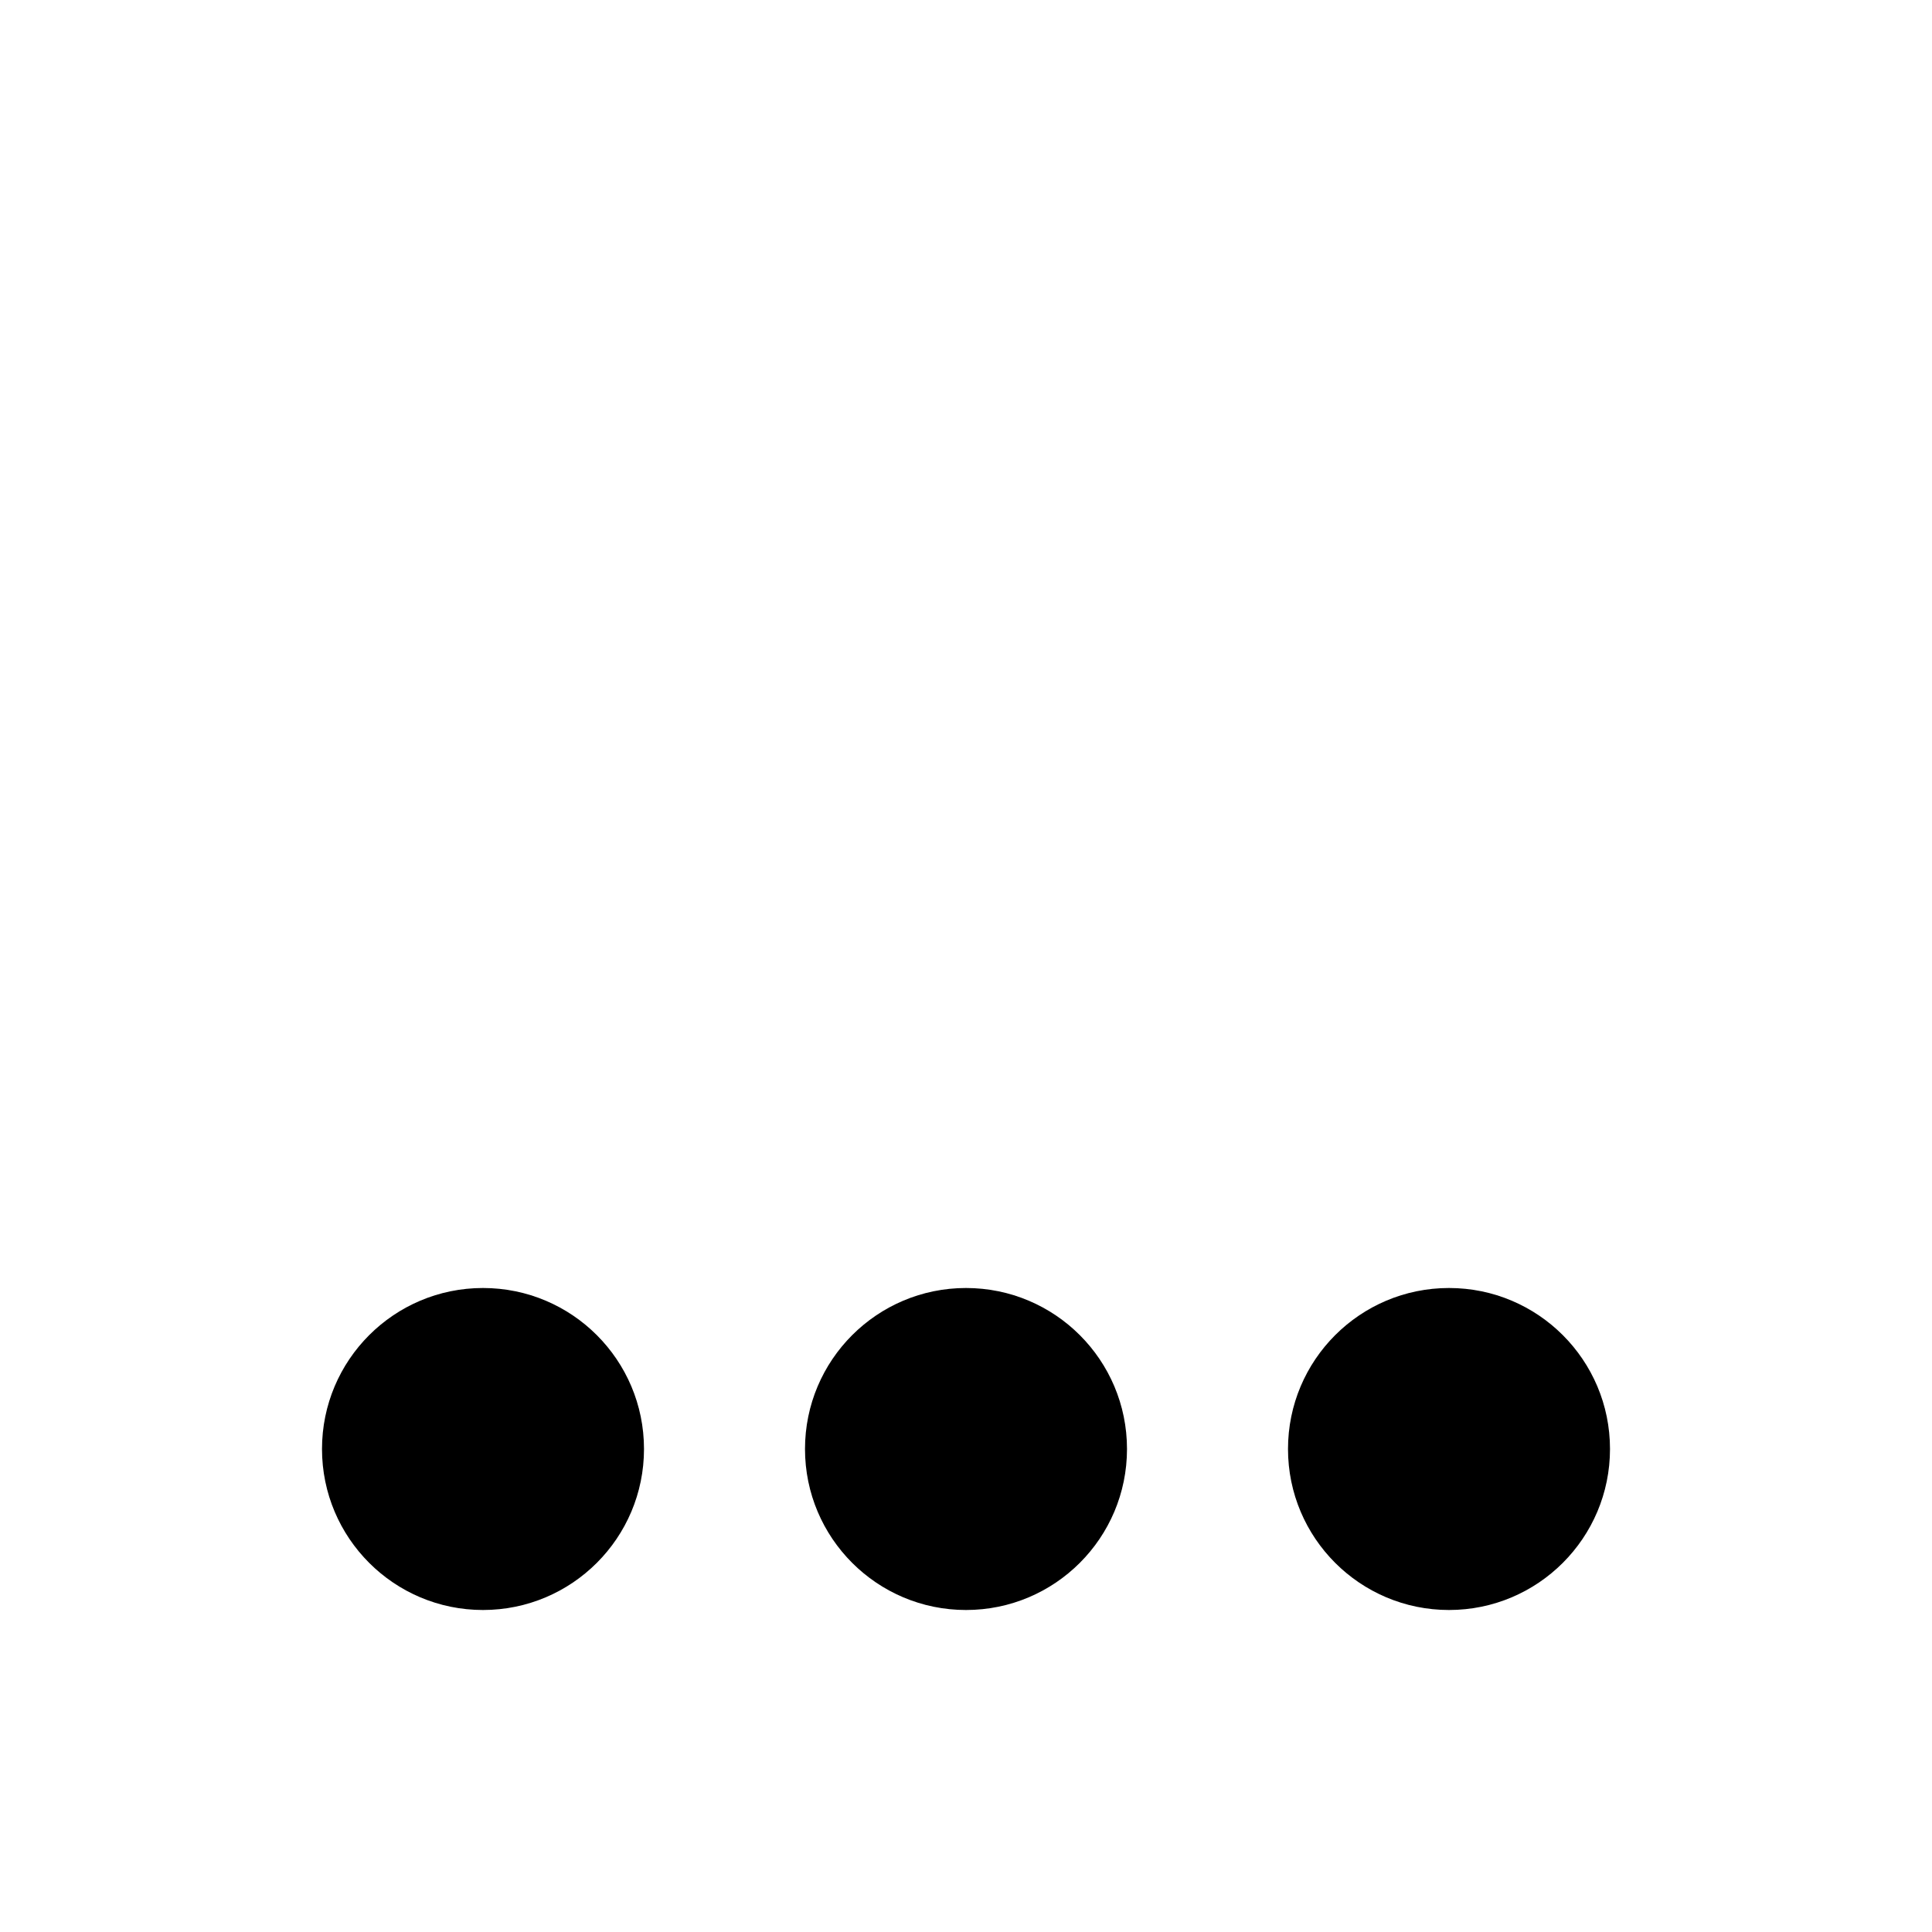
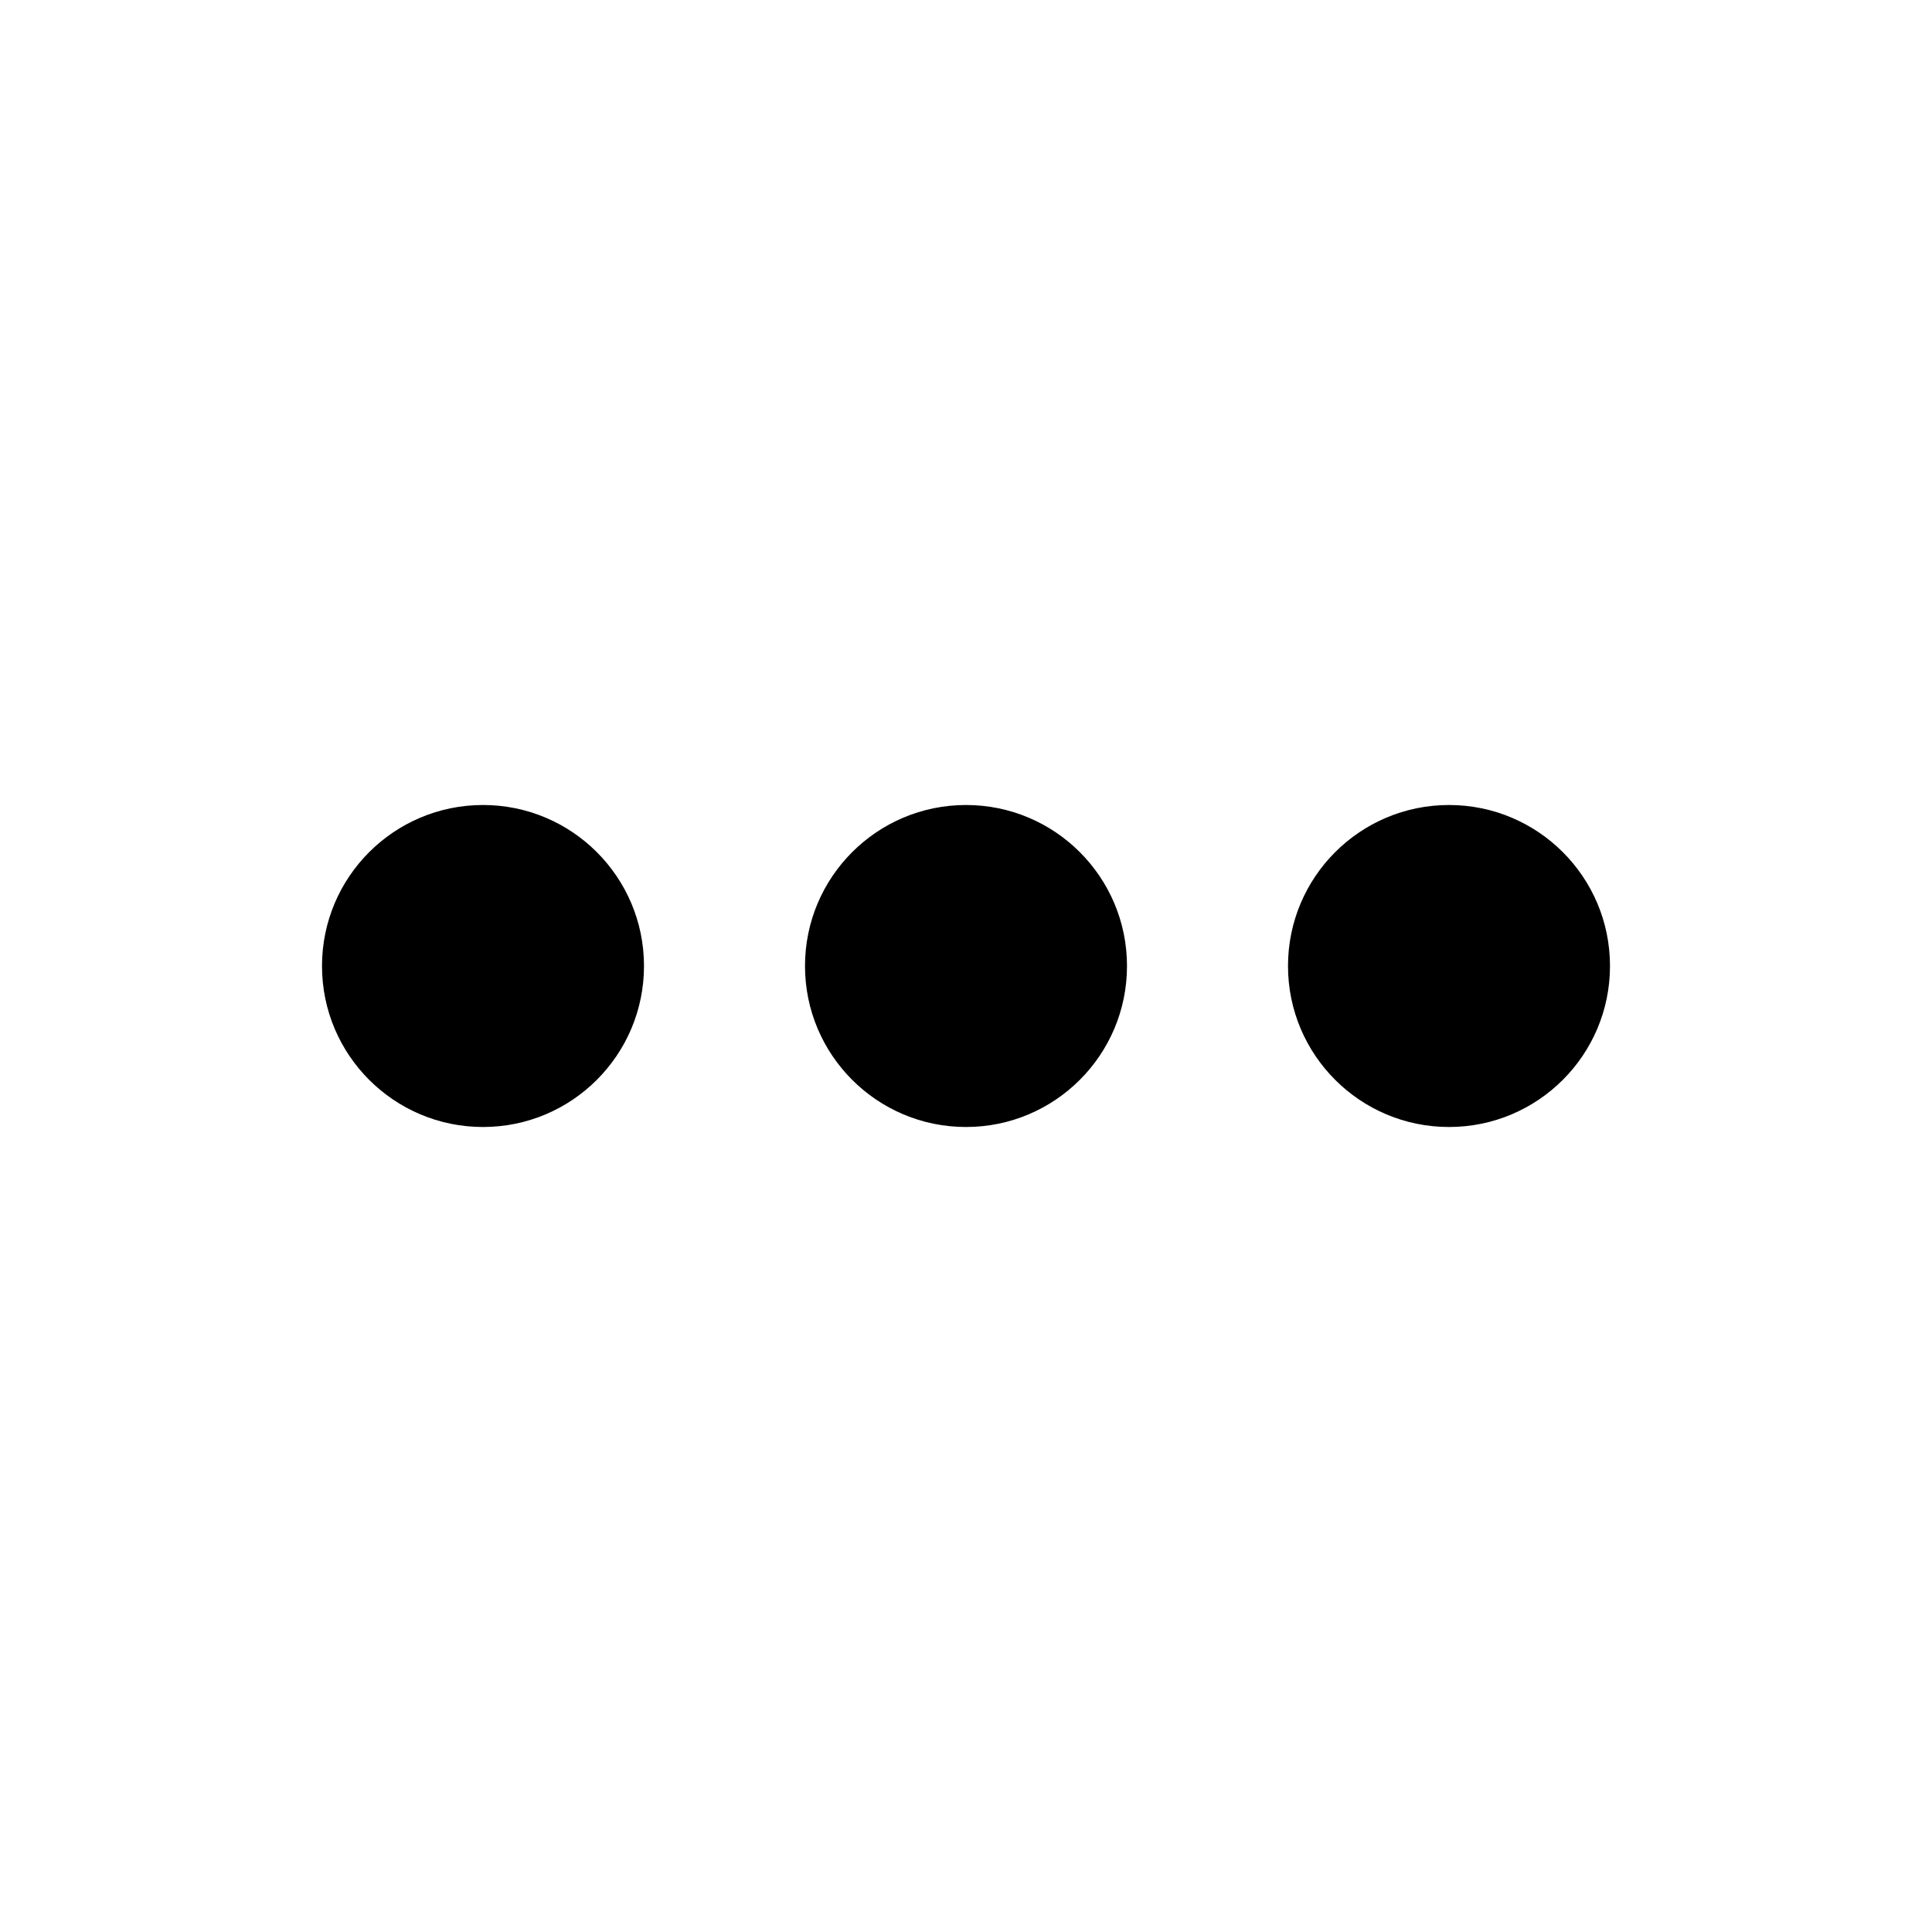
<svg xmlns="http://www.w3.org/2000/svg" version="1.1" id="Layer_1" x="0px" y="0px" viewBox="0 0 24 24" style="enable-background:new 0 0 24 24;" xml:space="preserve">
  <style type="text/css">
	.st0{fill:#A5B2BD;}
	.st1{fill:#3197D6;}
</style>
-   <circle cx="18" cy="18" r="2" />
-   <circle cx="12" cy="18" r="2" />
-   <circle cx="6" cy="18" r="2" />
+   <circle cx="18" cy="12" r="2" />
+   <circle cx="12" cy="12" r="2" />
+   <circle cx="6" cy="12" r="2" />
</svg>
